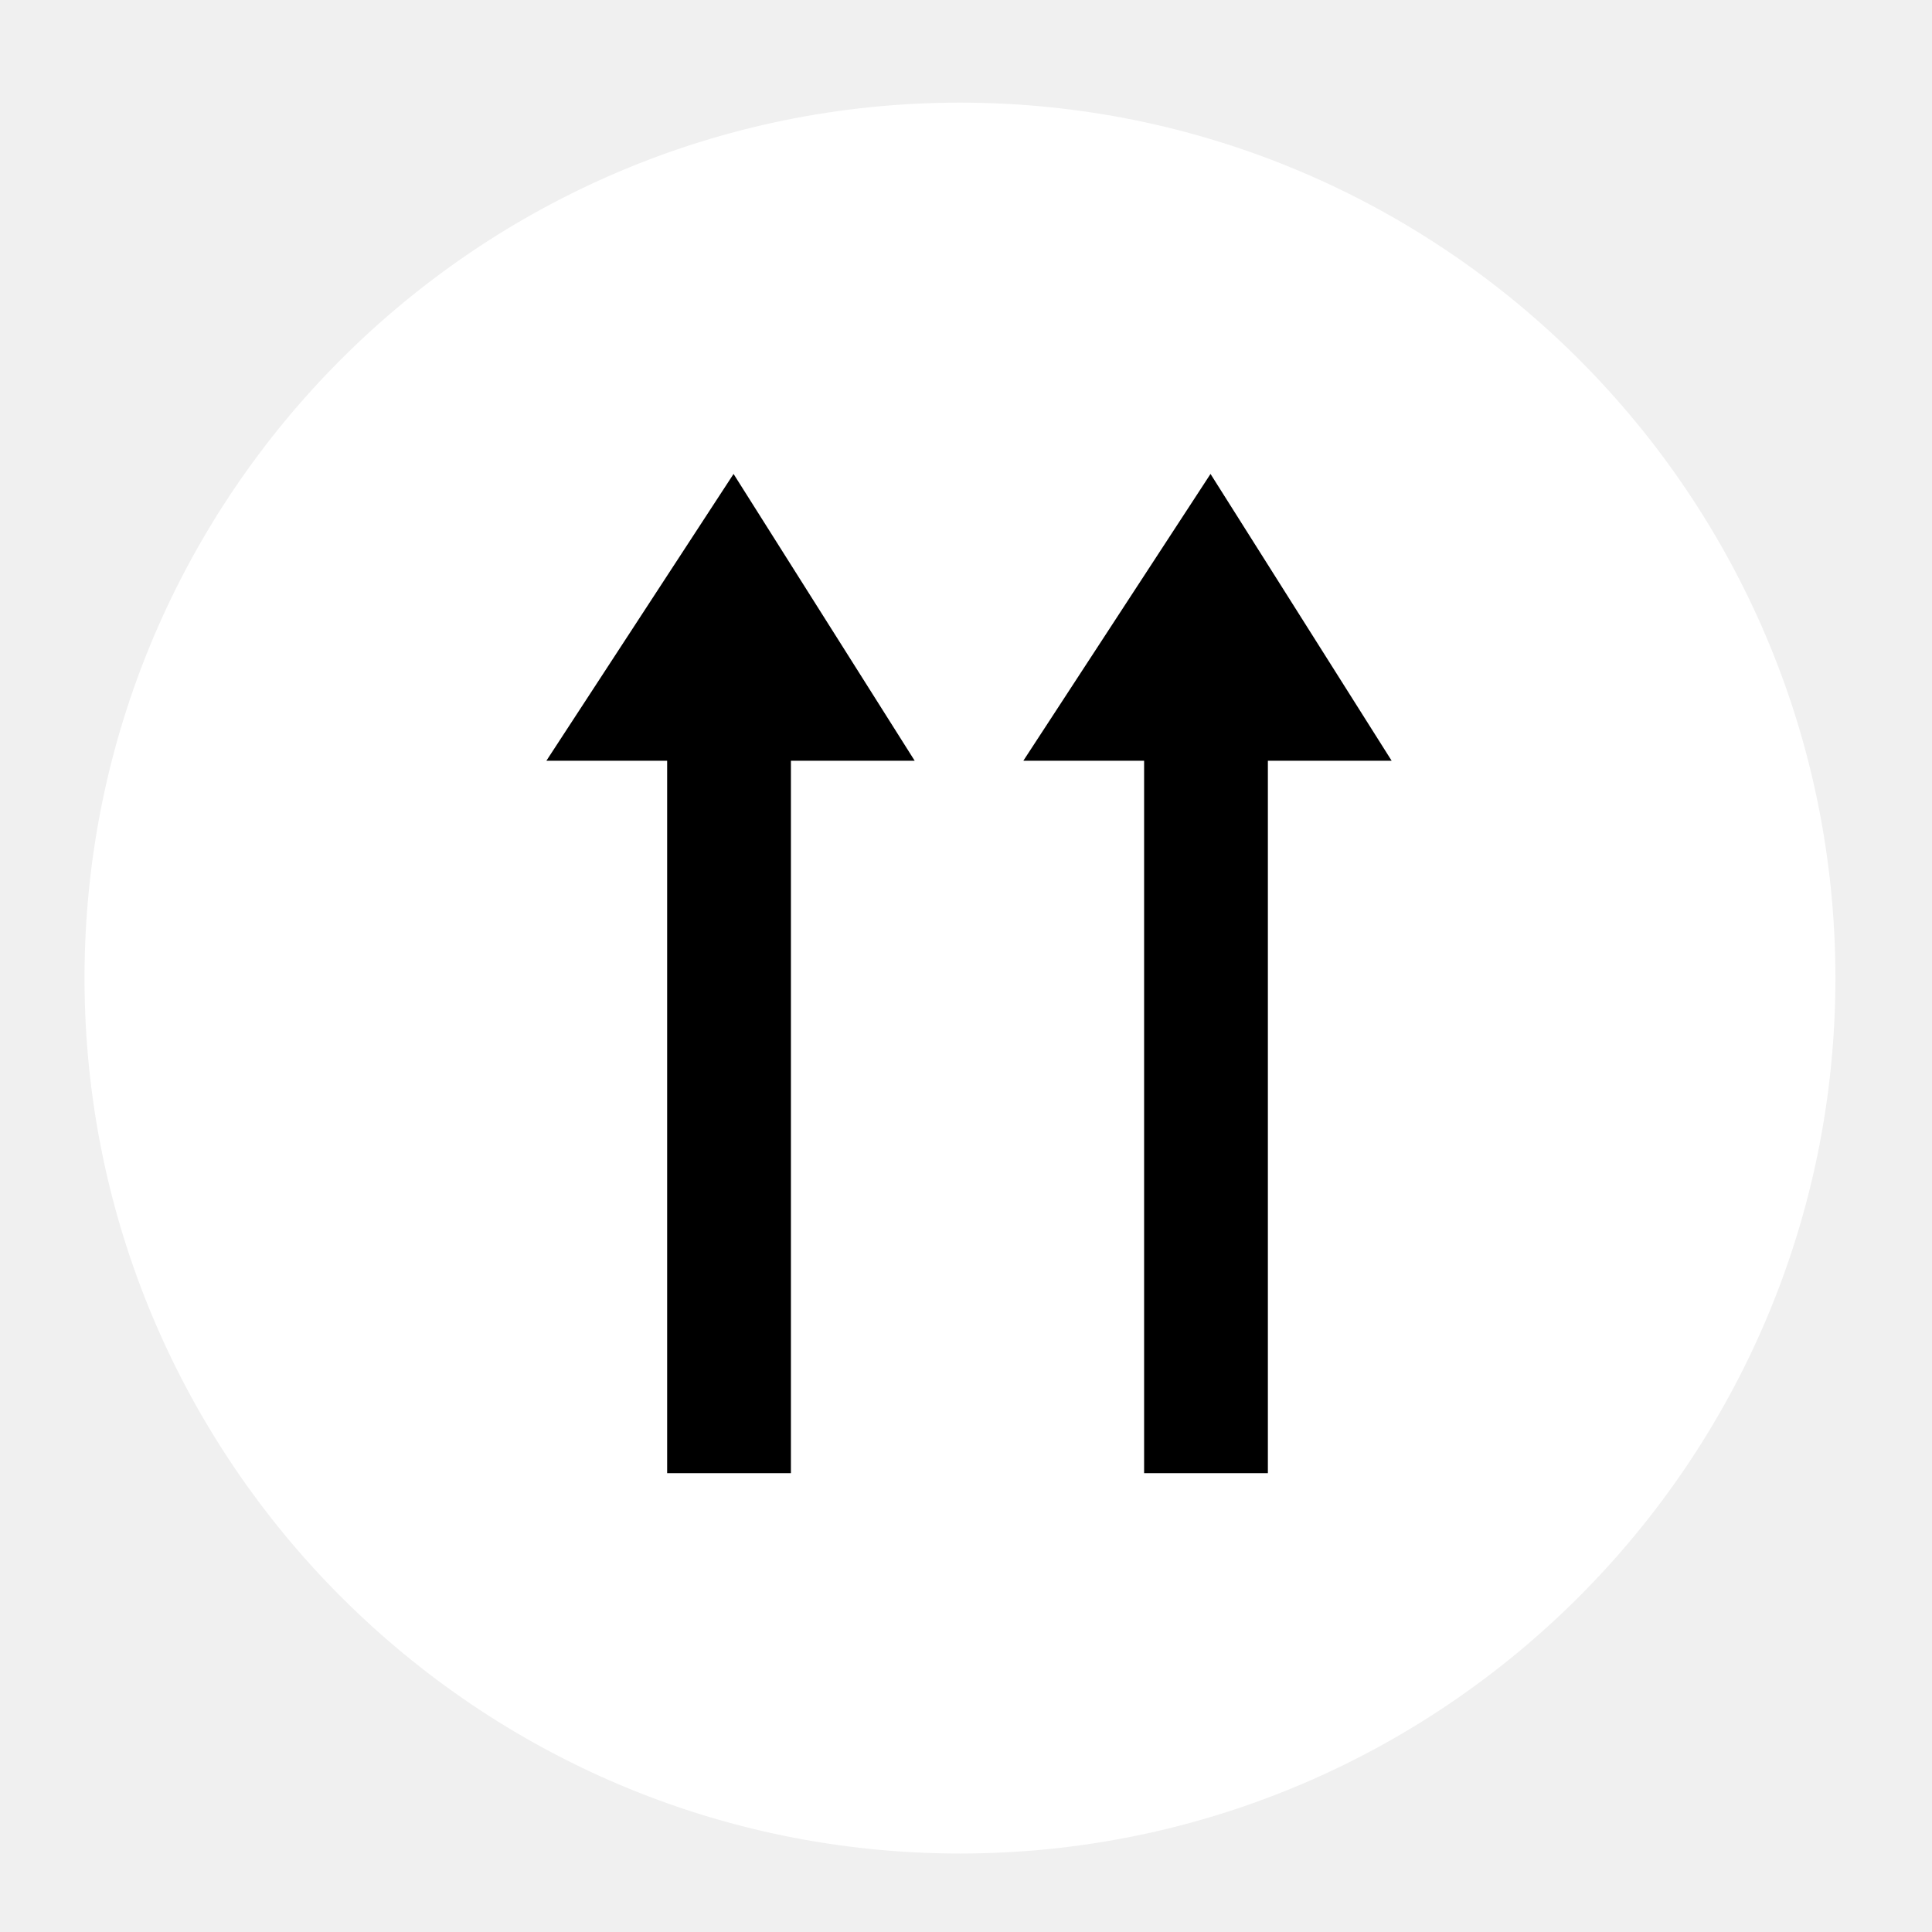
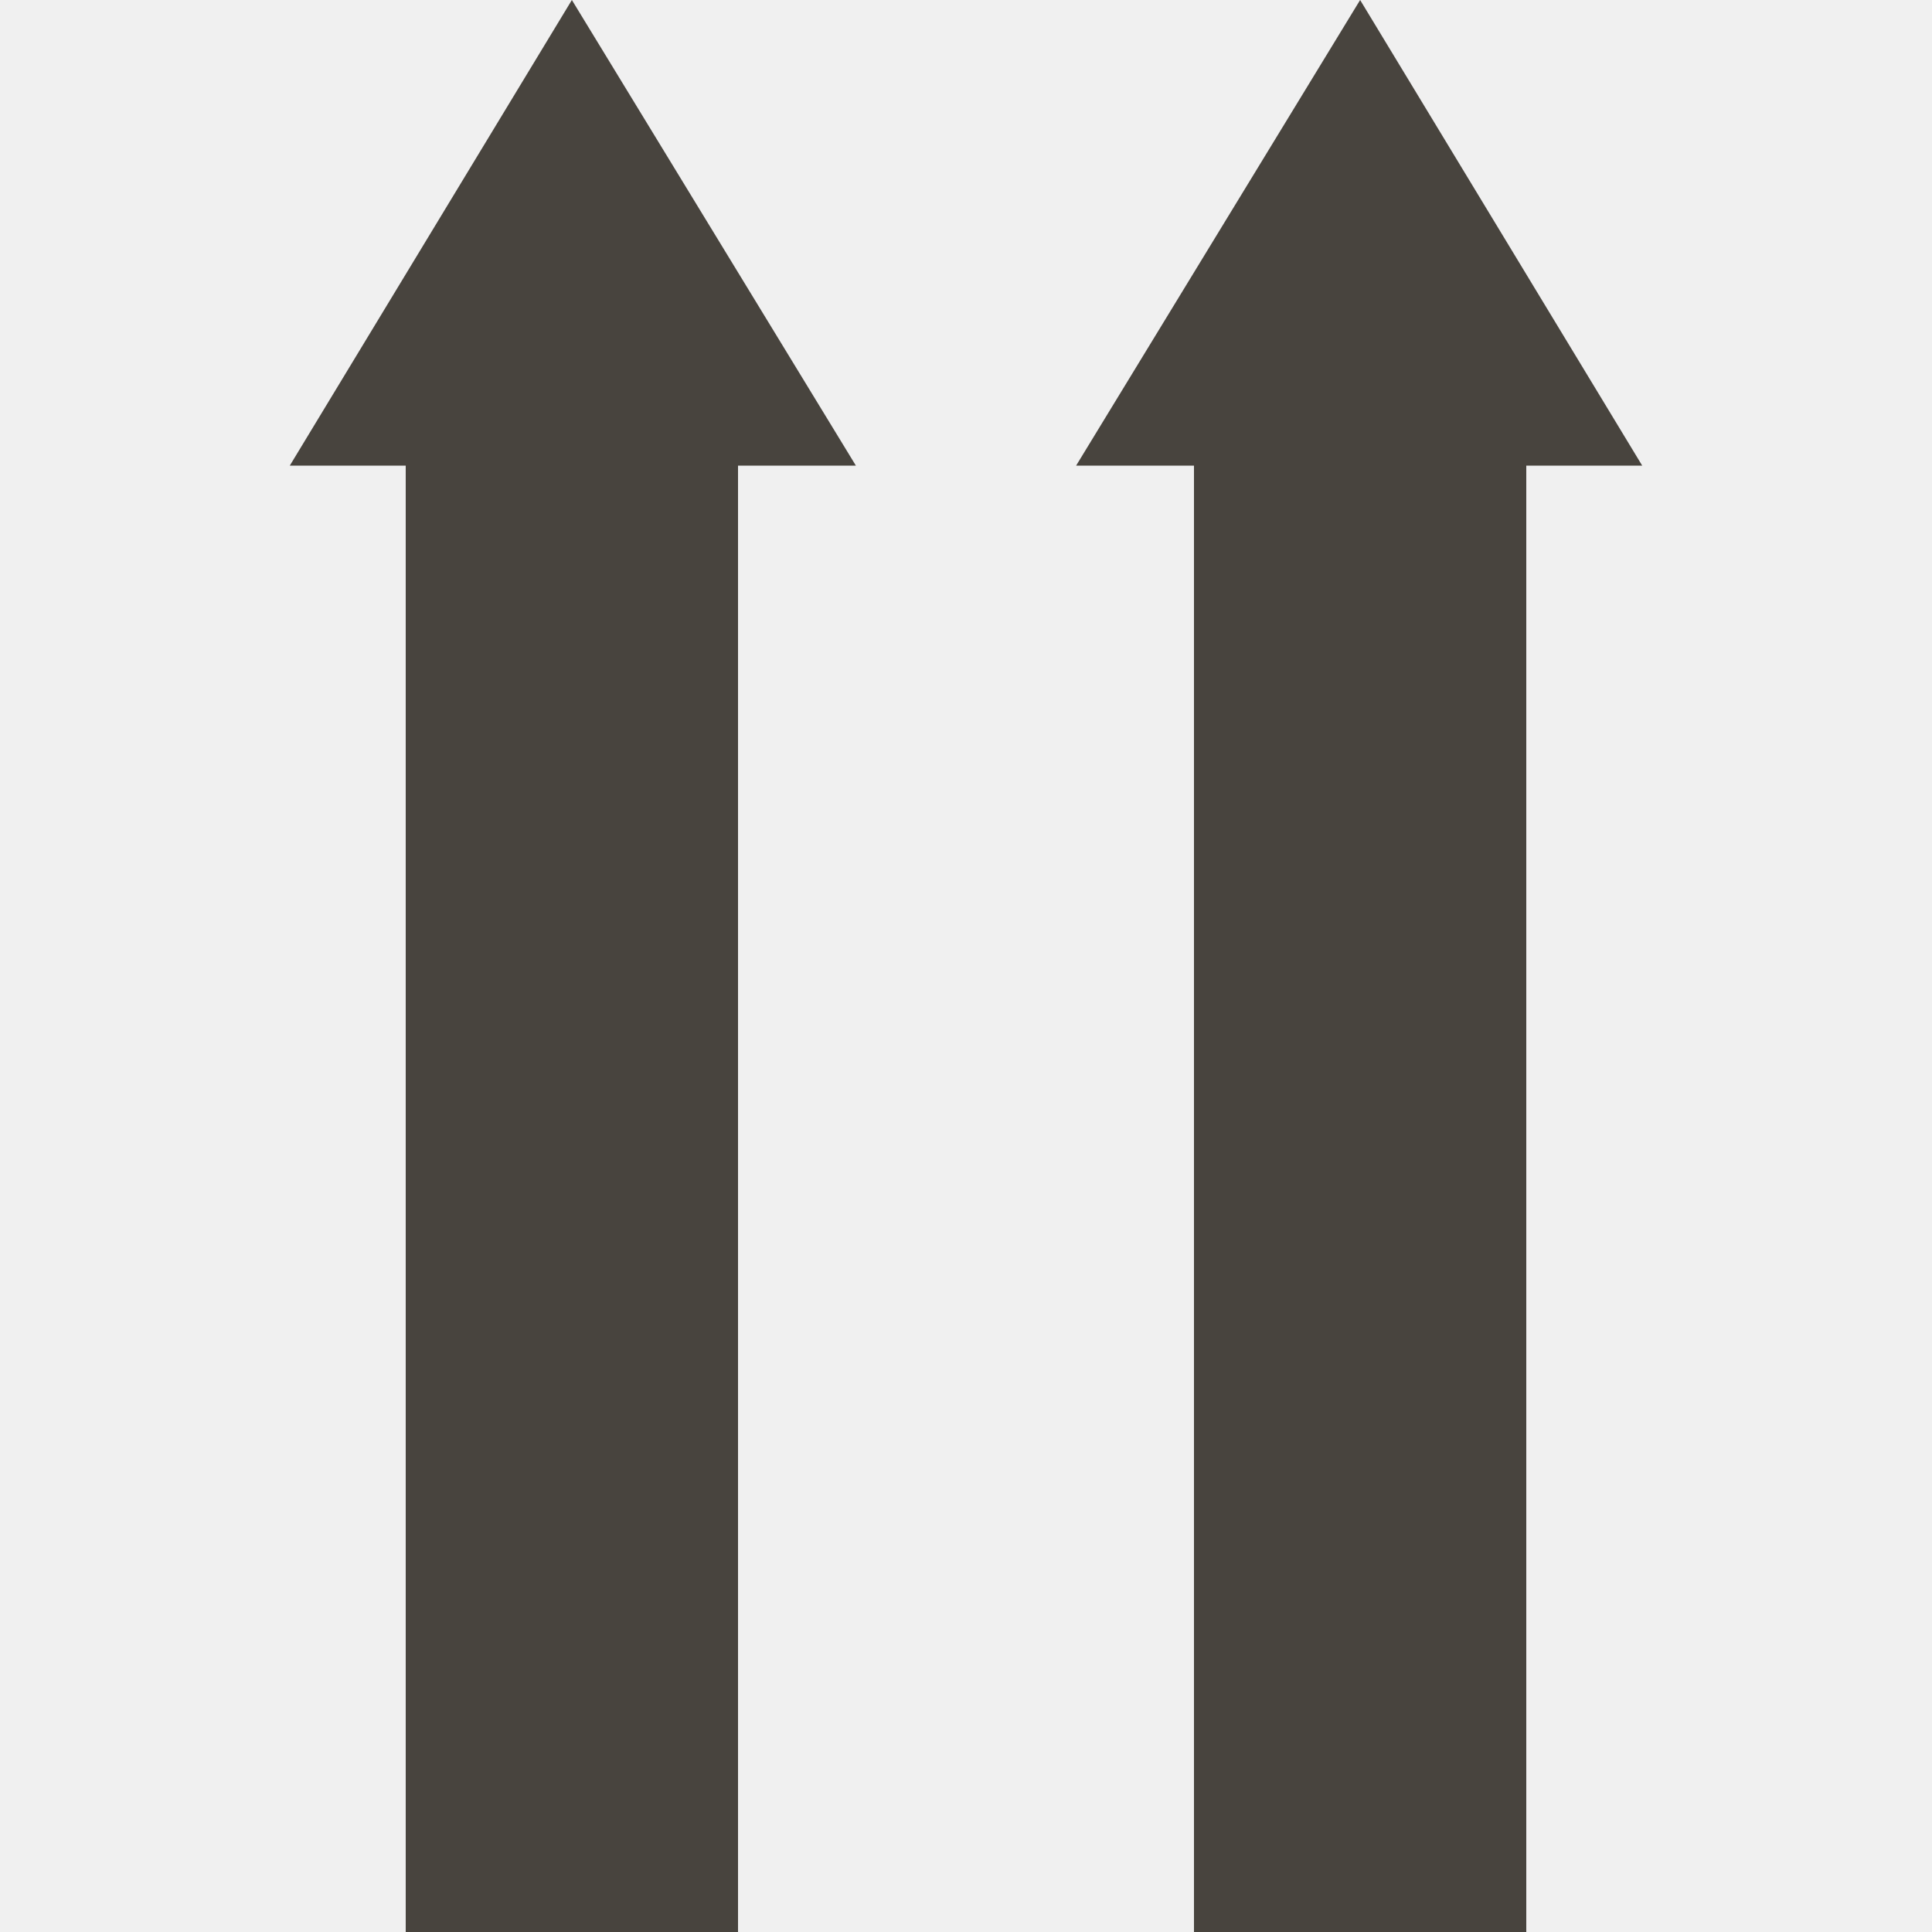
- <svg xmlns="http://www.w3.org/2000/svg" version="1.1" id="svg3023" x="0px" y="0px" viewBox="0 0 64 64" style="enable-background:new 0 0 64 64;" xml:space="preserve">
+ <svg xmlns="http://www.w3.org/2000/svg" version="1.1" id="Слой_2" x="0px" y="0px" viewBox="0 0 100 100" style="enable-background:new 0 0 100 100;" xml:space="preserve">
  <style type="text/css">
- 	.st0{fill:#FFFFFF;}
+ 	.st0{fill-rule:evenodd;clip-rule:evenodd;fill:#48443E;}
</style>
-   <path id="path3821" class="st0" d="  M60.8,32.4c0,16-13,29-29,29s-29-13-29-29c0,0,0,0,0,0c0-16,13-29,29-29C47.8,3.4,60.8,16.4,60.8,32.4  C60.8,32.4,60.8,32.4,60.8,32.4z" />
-   <path id="path3061-1-7-4" d="M18.1,25.2l4,0l0,23.6l4.1,0l0-23.6  l4.1,0l-6-9.5L18.1,25.2z" />
-   <path id="path3061-1-7-4-1" d="M33.9,25.2l4,0l0,23.6l4.1,0l0-23.6  l4.1,0l-6-9.5L33.9,25.2z" />
+   <g>
+     <g>
+       <polygon class="st0" points="38.2,24.1 44.3,24.1 29.6,0 15,24.1 21,24.1 21,100 38.2,100   " />
+       <polygon class="st0" points="79,24.1 85,24.1 70.4,0 55.7,24.1 61.8,24.1 61.8,100 79,100   " />
+     </g>
+   </g>
</svg>
